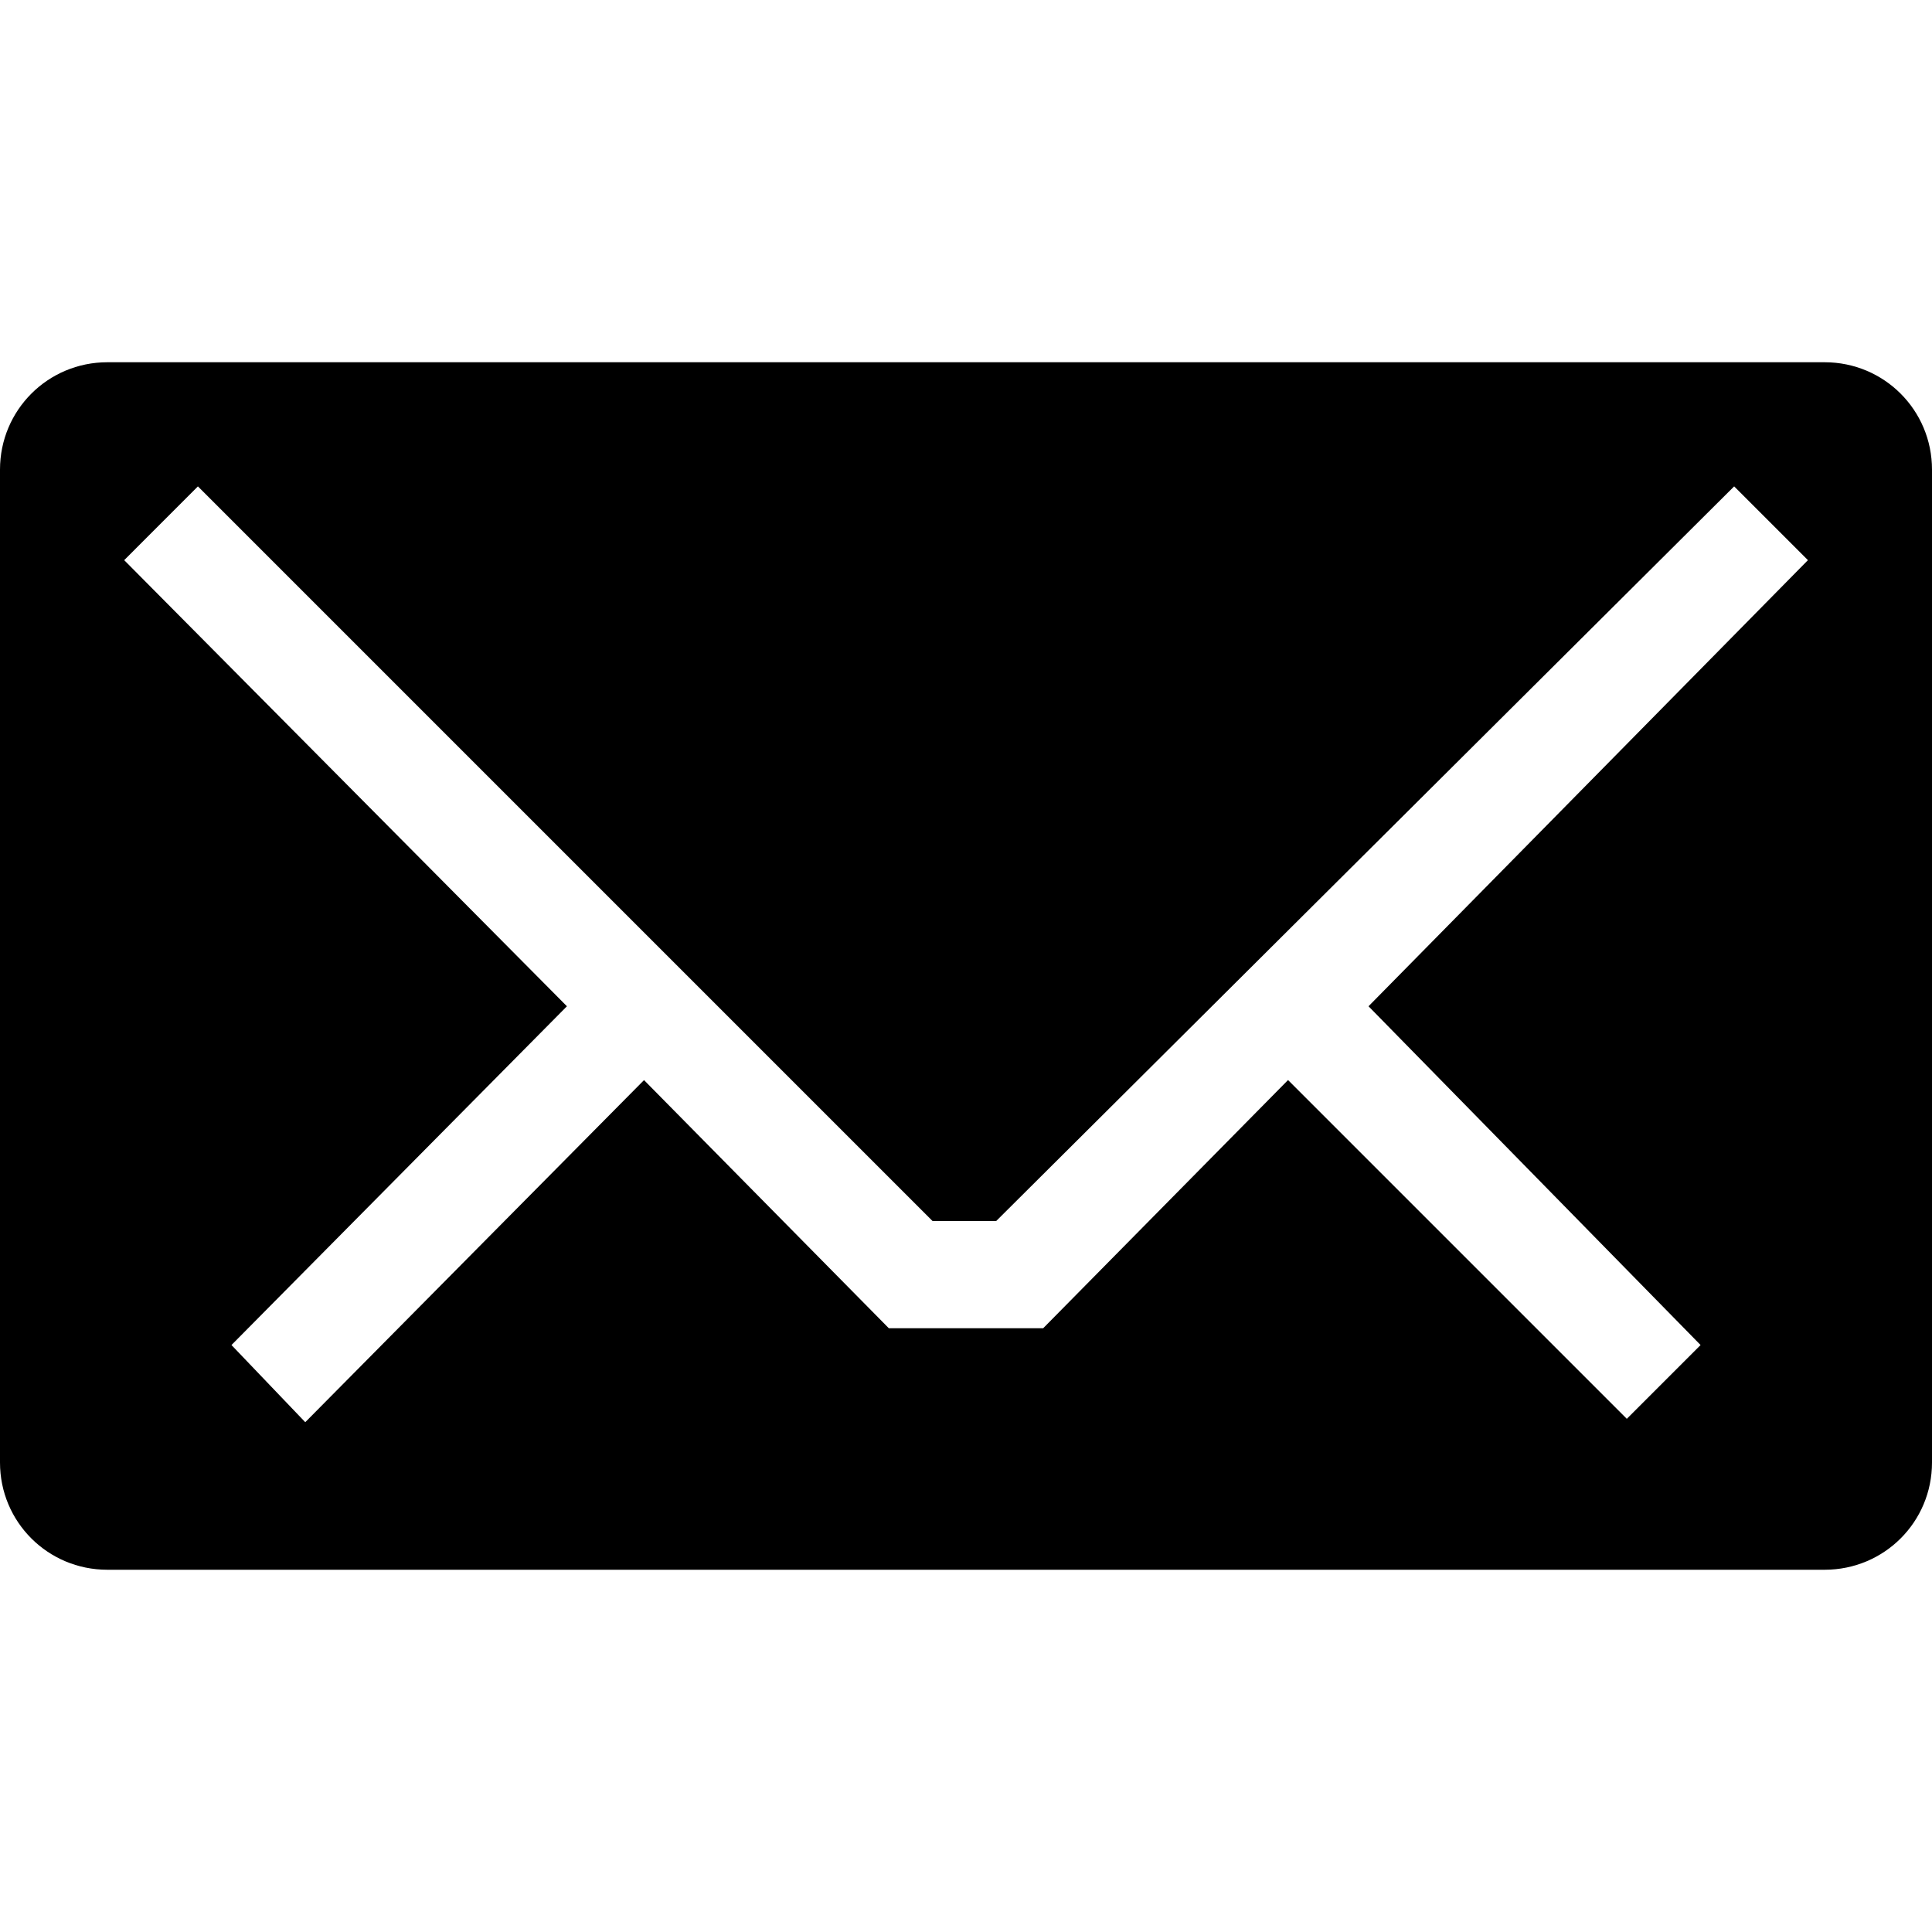
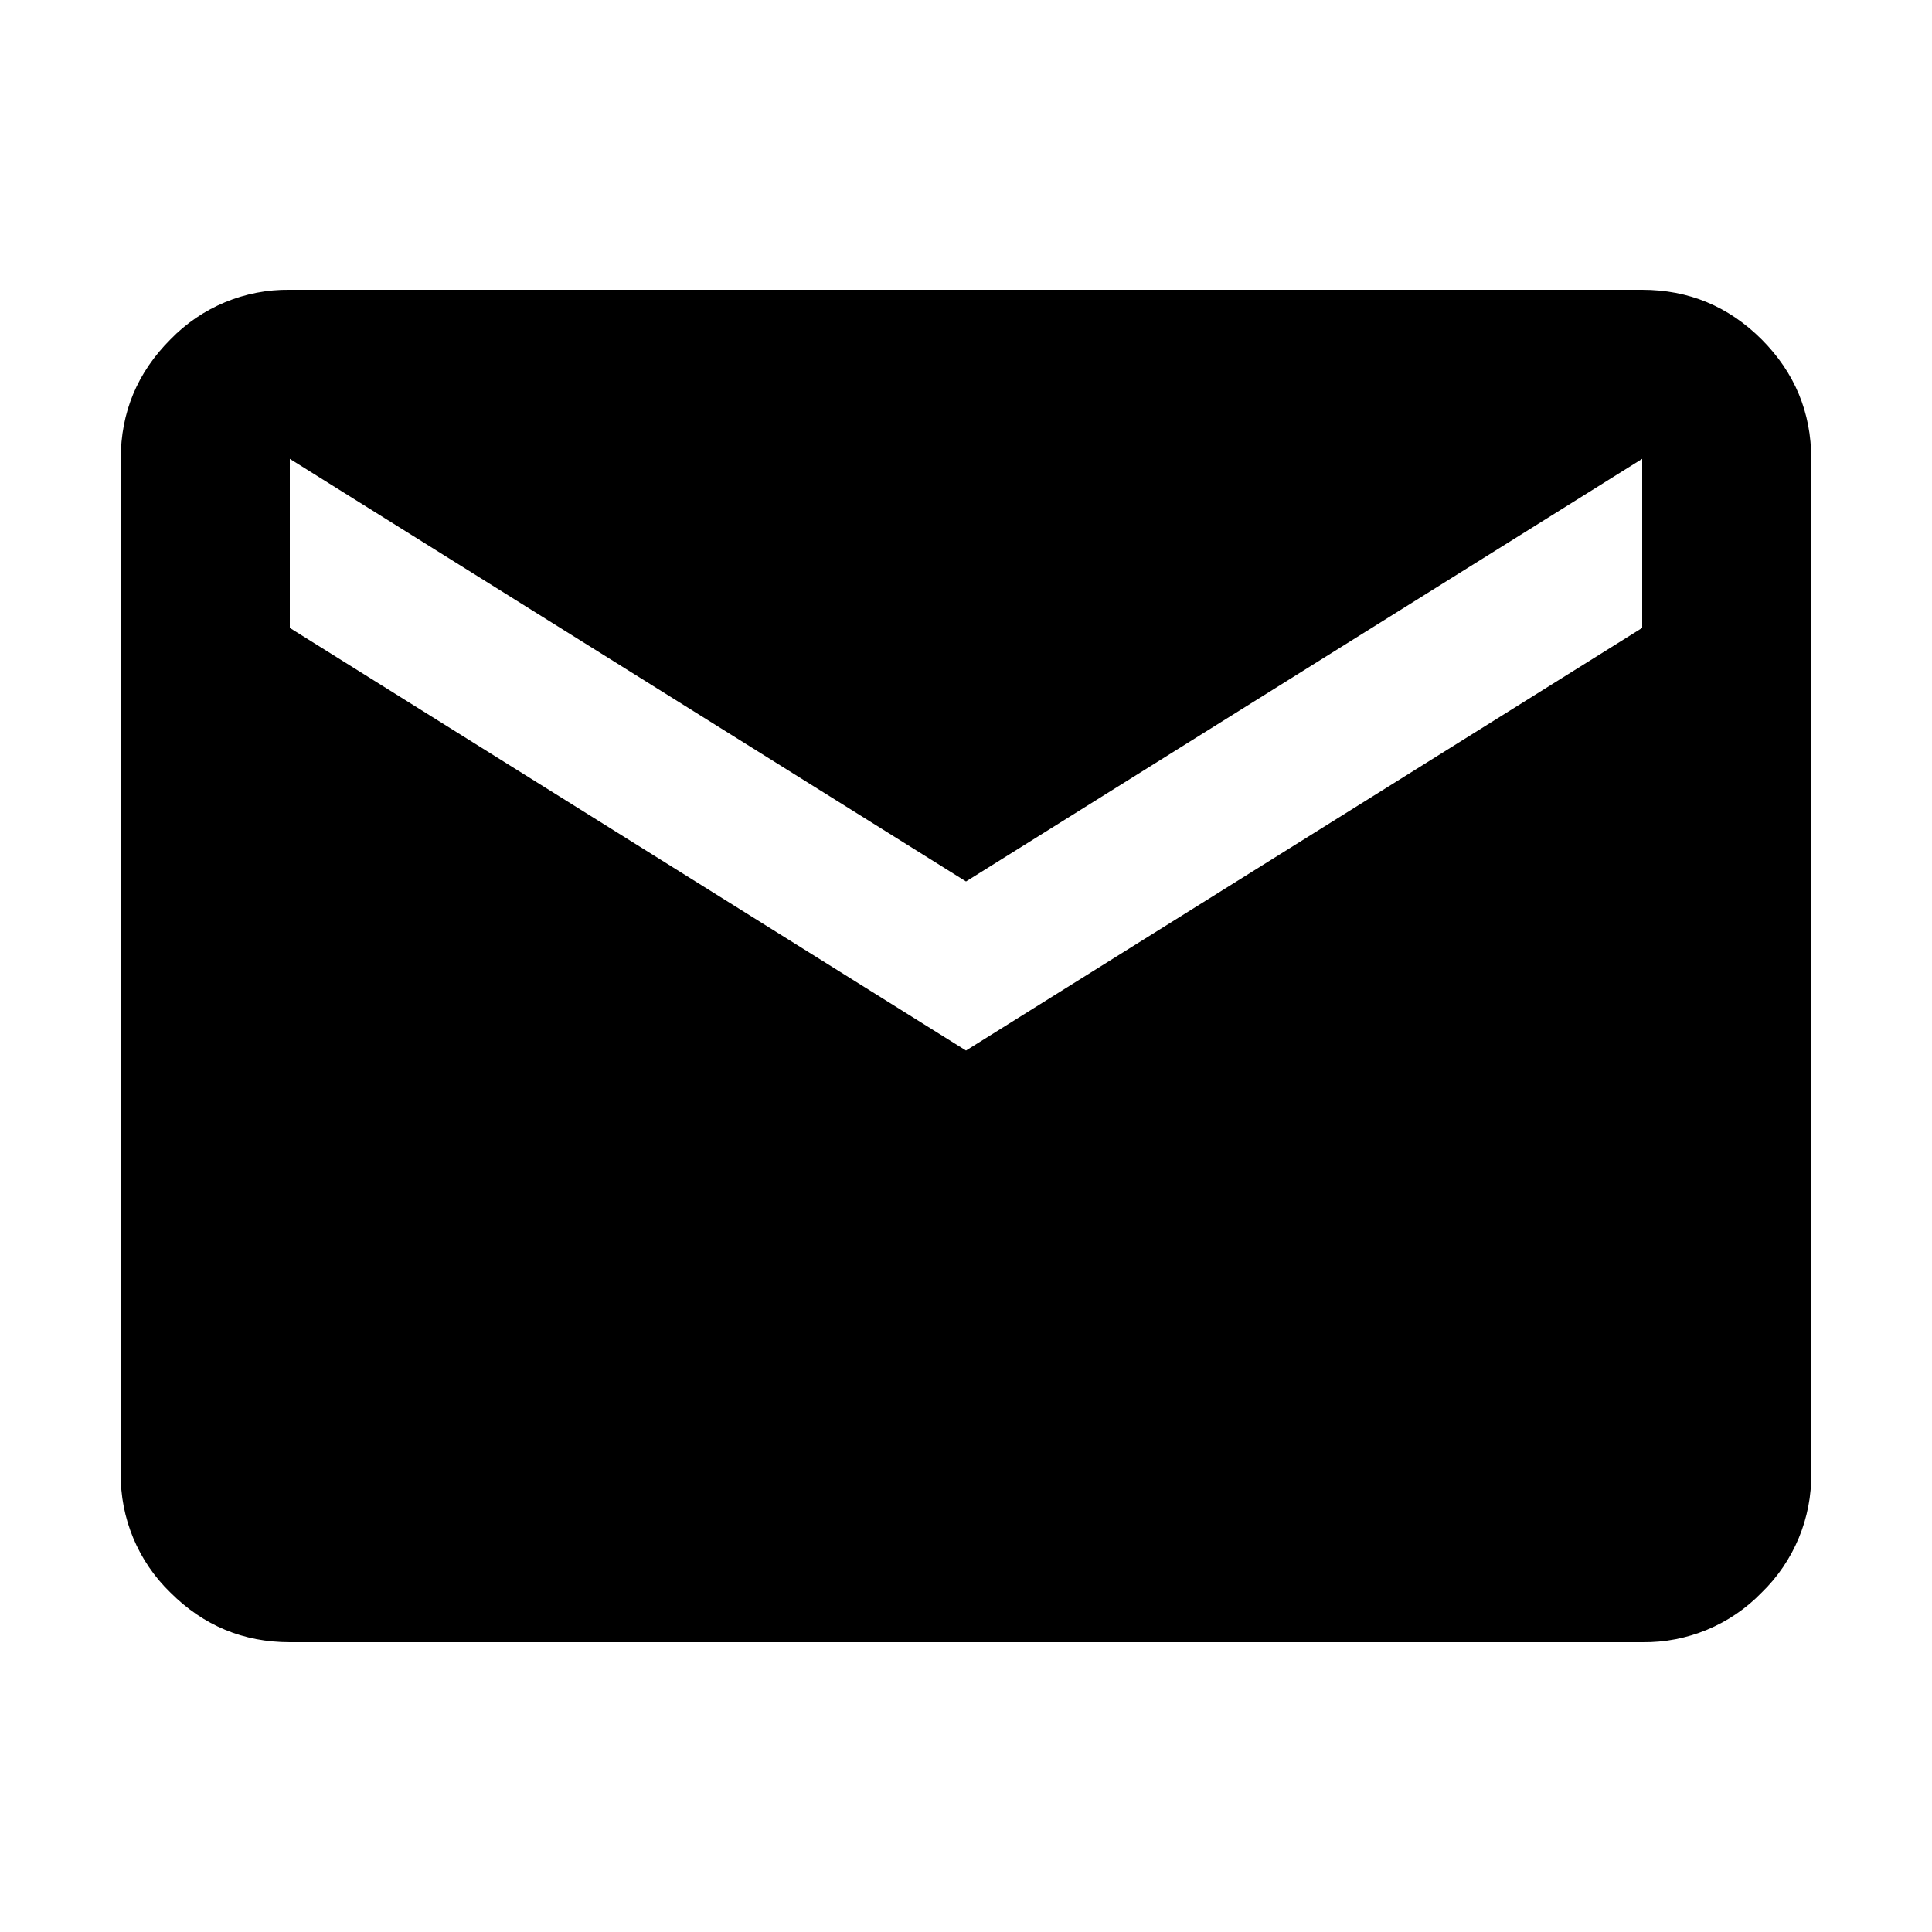
- <svg xmlns="http://www.w3.org/2000/svg" width="32" height="32" version="1.0" viewBox="0 0 32 32">
-   <path d="m1.778 6c-0.985 0-1.778 0.793-1.778 1.778v16.446c0 0.985 0.793 1.776 1.778 1.776h28.444c0.985 0 1.778-0.791 1.778-1.776v-16.446c0-0.985-0.793-1.778-1.778-1.778zm1.5 2.056 12.167 12.167h1.056l12.222-12.167 1.222 1.222-7.278 7.389 5.5 5.611-1.222 1.222-5.611-5.611-4.056 4.111h-2.556l-4.055-4.11-5.611 5.666-1.222-1.278 5.556-5.611-7.333-7.389z" />
+ <svg xmlns="http://www.w3.org/2000/svg" viewBox="0 0 32 32" height="32" width="32" xml:space="preserve" style="fill-rule:evenodd;clip-rule:evenodd;stroke-linejoin:round;stroke-miterlimit:2">
+   <path d="M4 20c-.55 0-1.021-.196-1.412-.587A1.927 1.927 0 0 1 2 18V6c0-.55.196-1.021.588-1.413A1.926 1.926 0 0 1 4 4h16c.55 0 1.021.196 1.413.587.391.392.587.863.587 1.413v12a1.93 1.93 0 0 1-.587 1.413A1.93 1.93 0 0 1 20 20H4Zm8-7 8-5V6l-8 5-8-5v2l8 5Z" style="fill-rule:nonzero" transform="matrix(1.4 0 0 1.4 -.8 -.8)" />
</svg>
